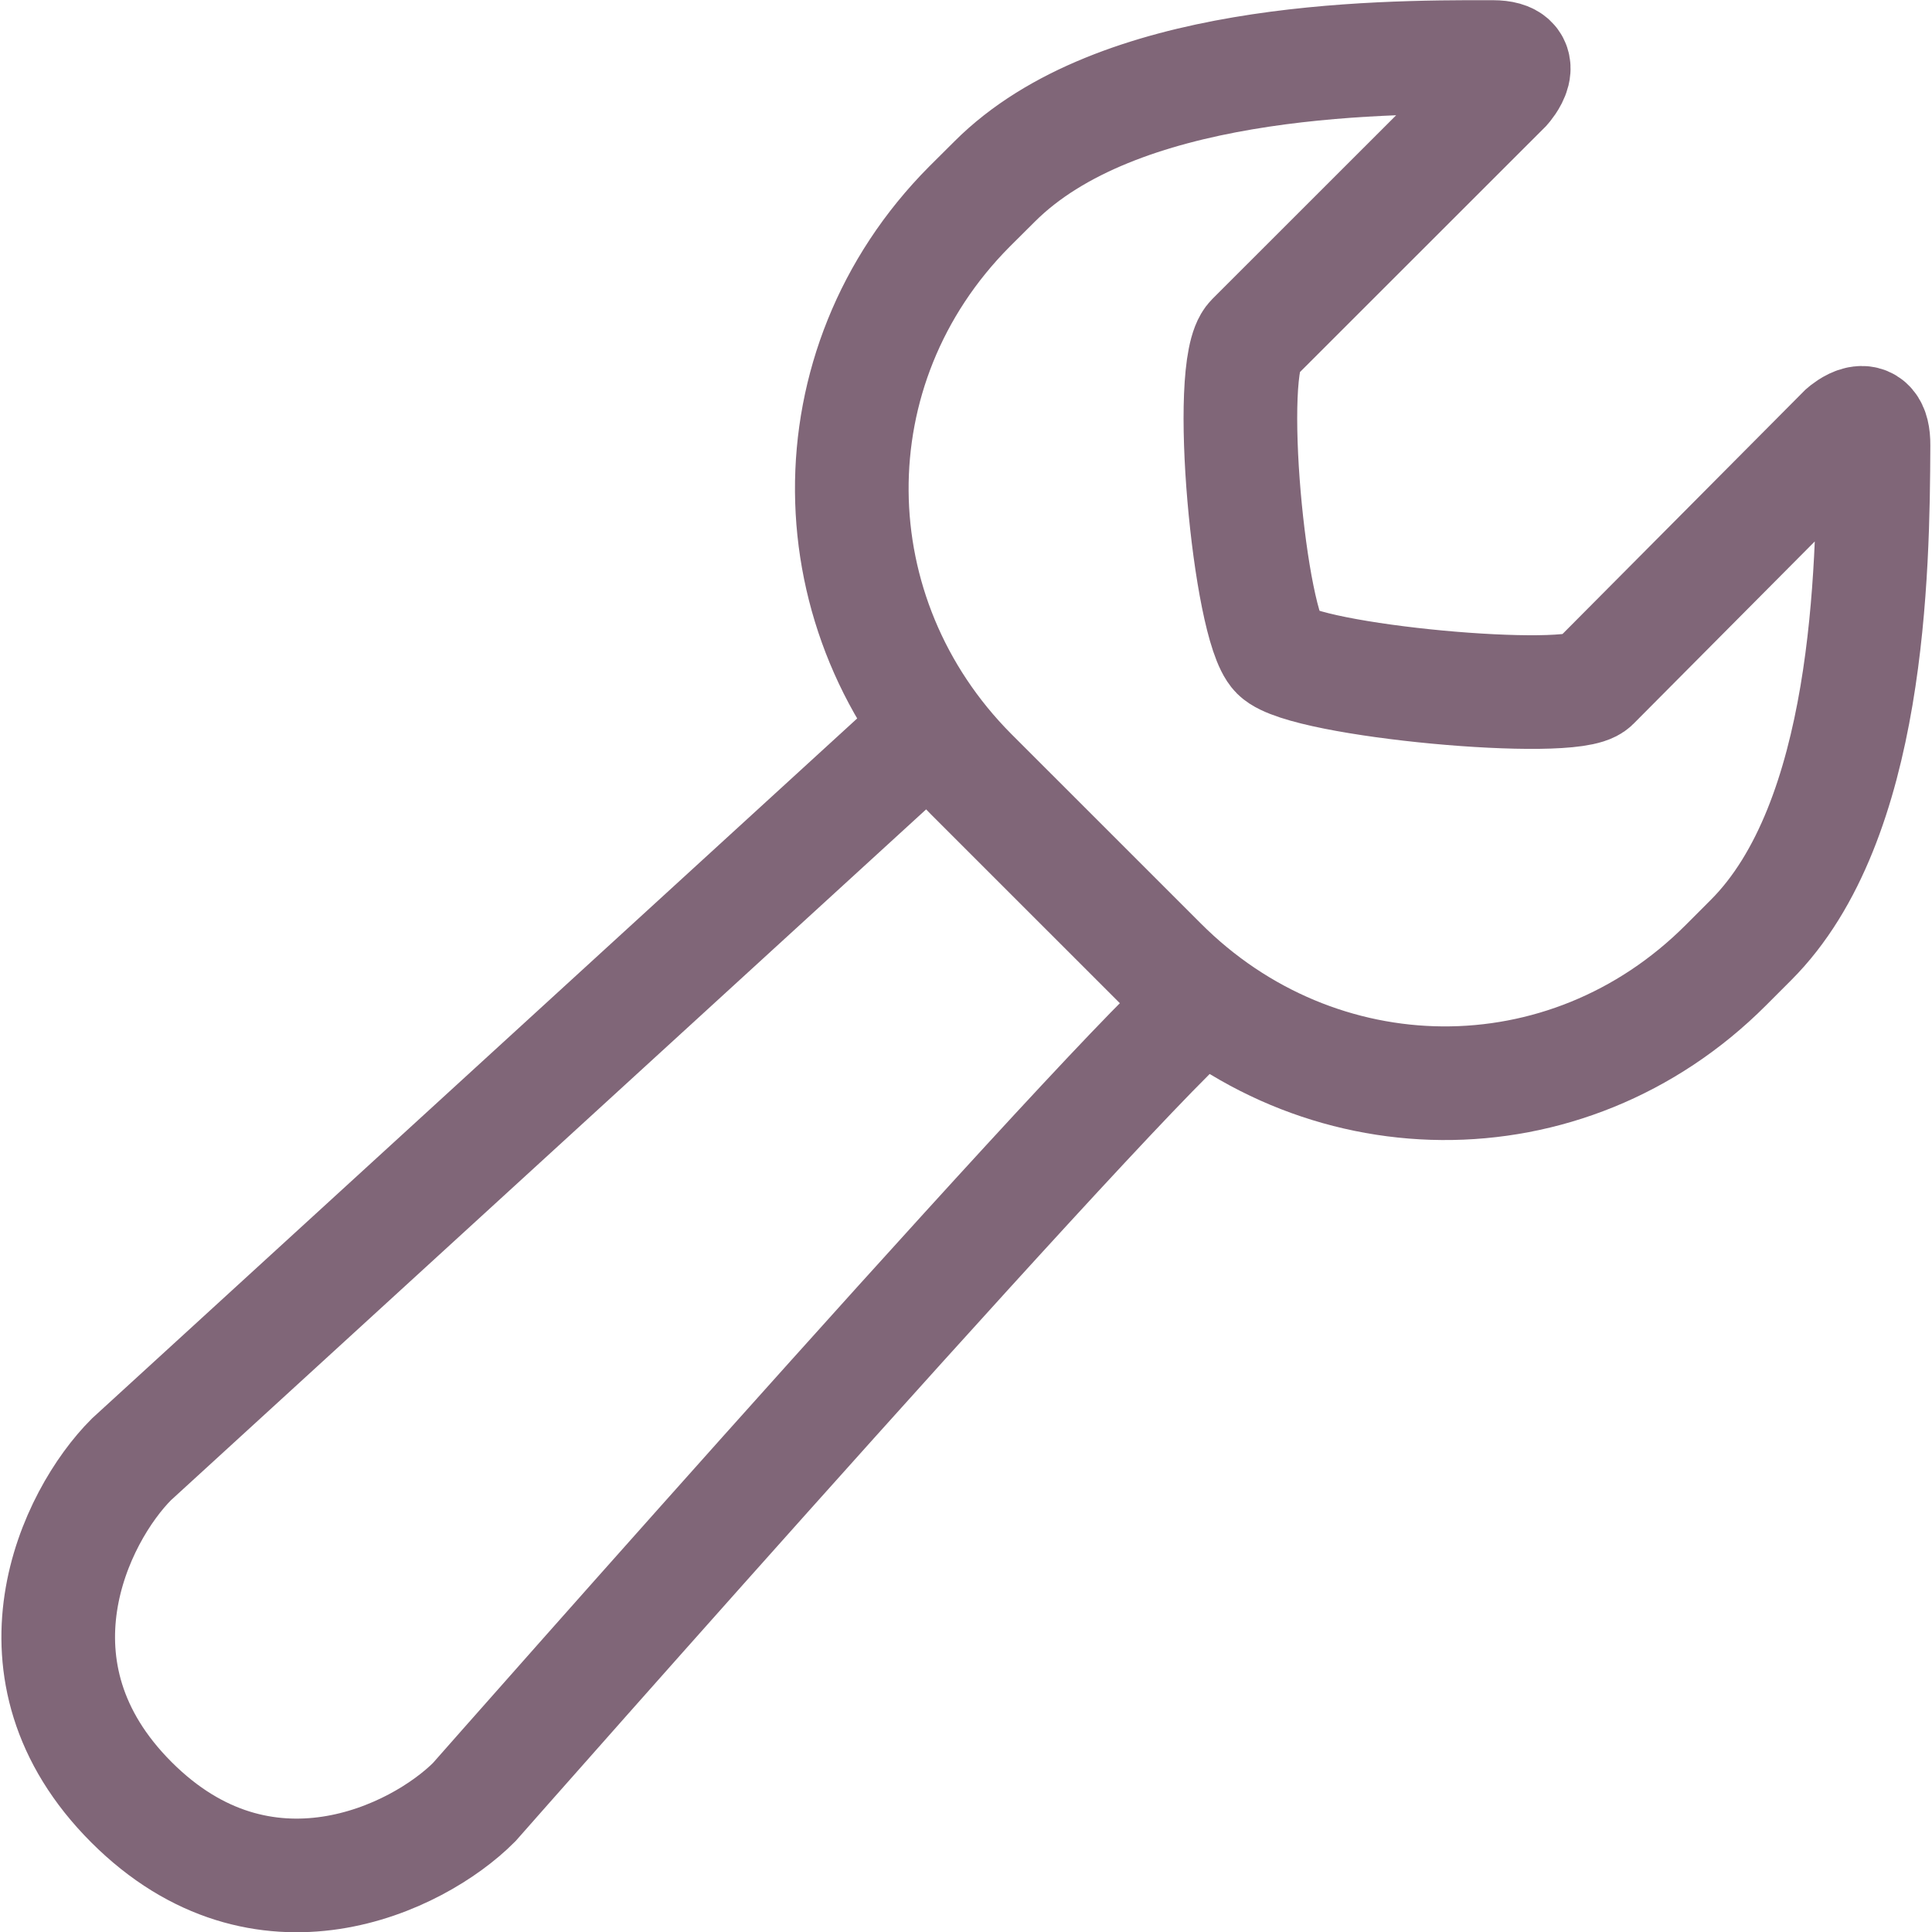
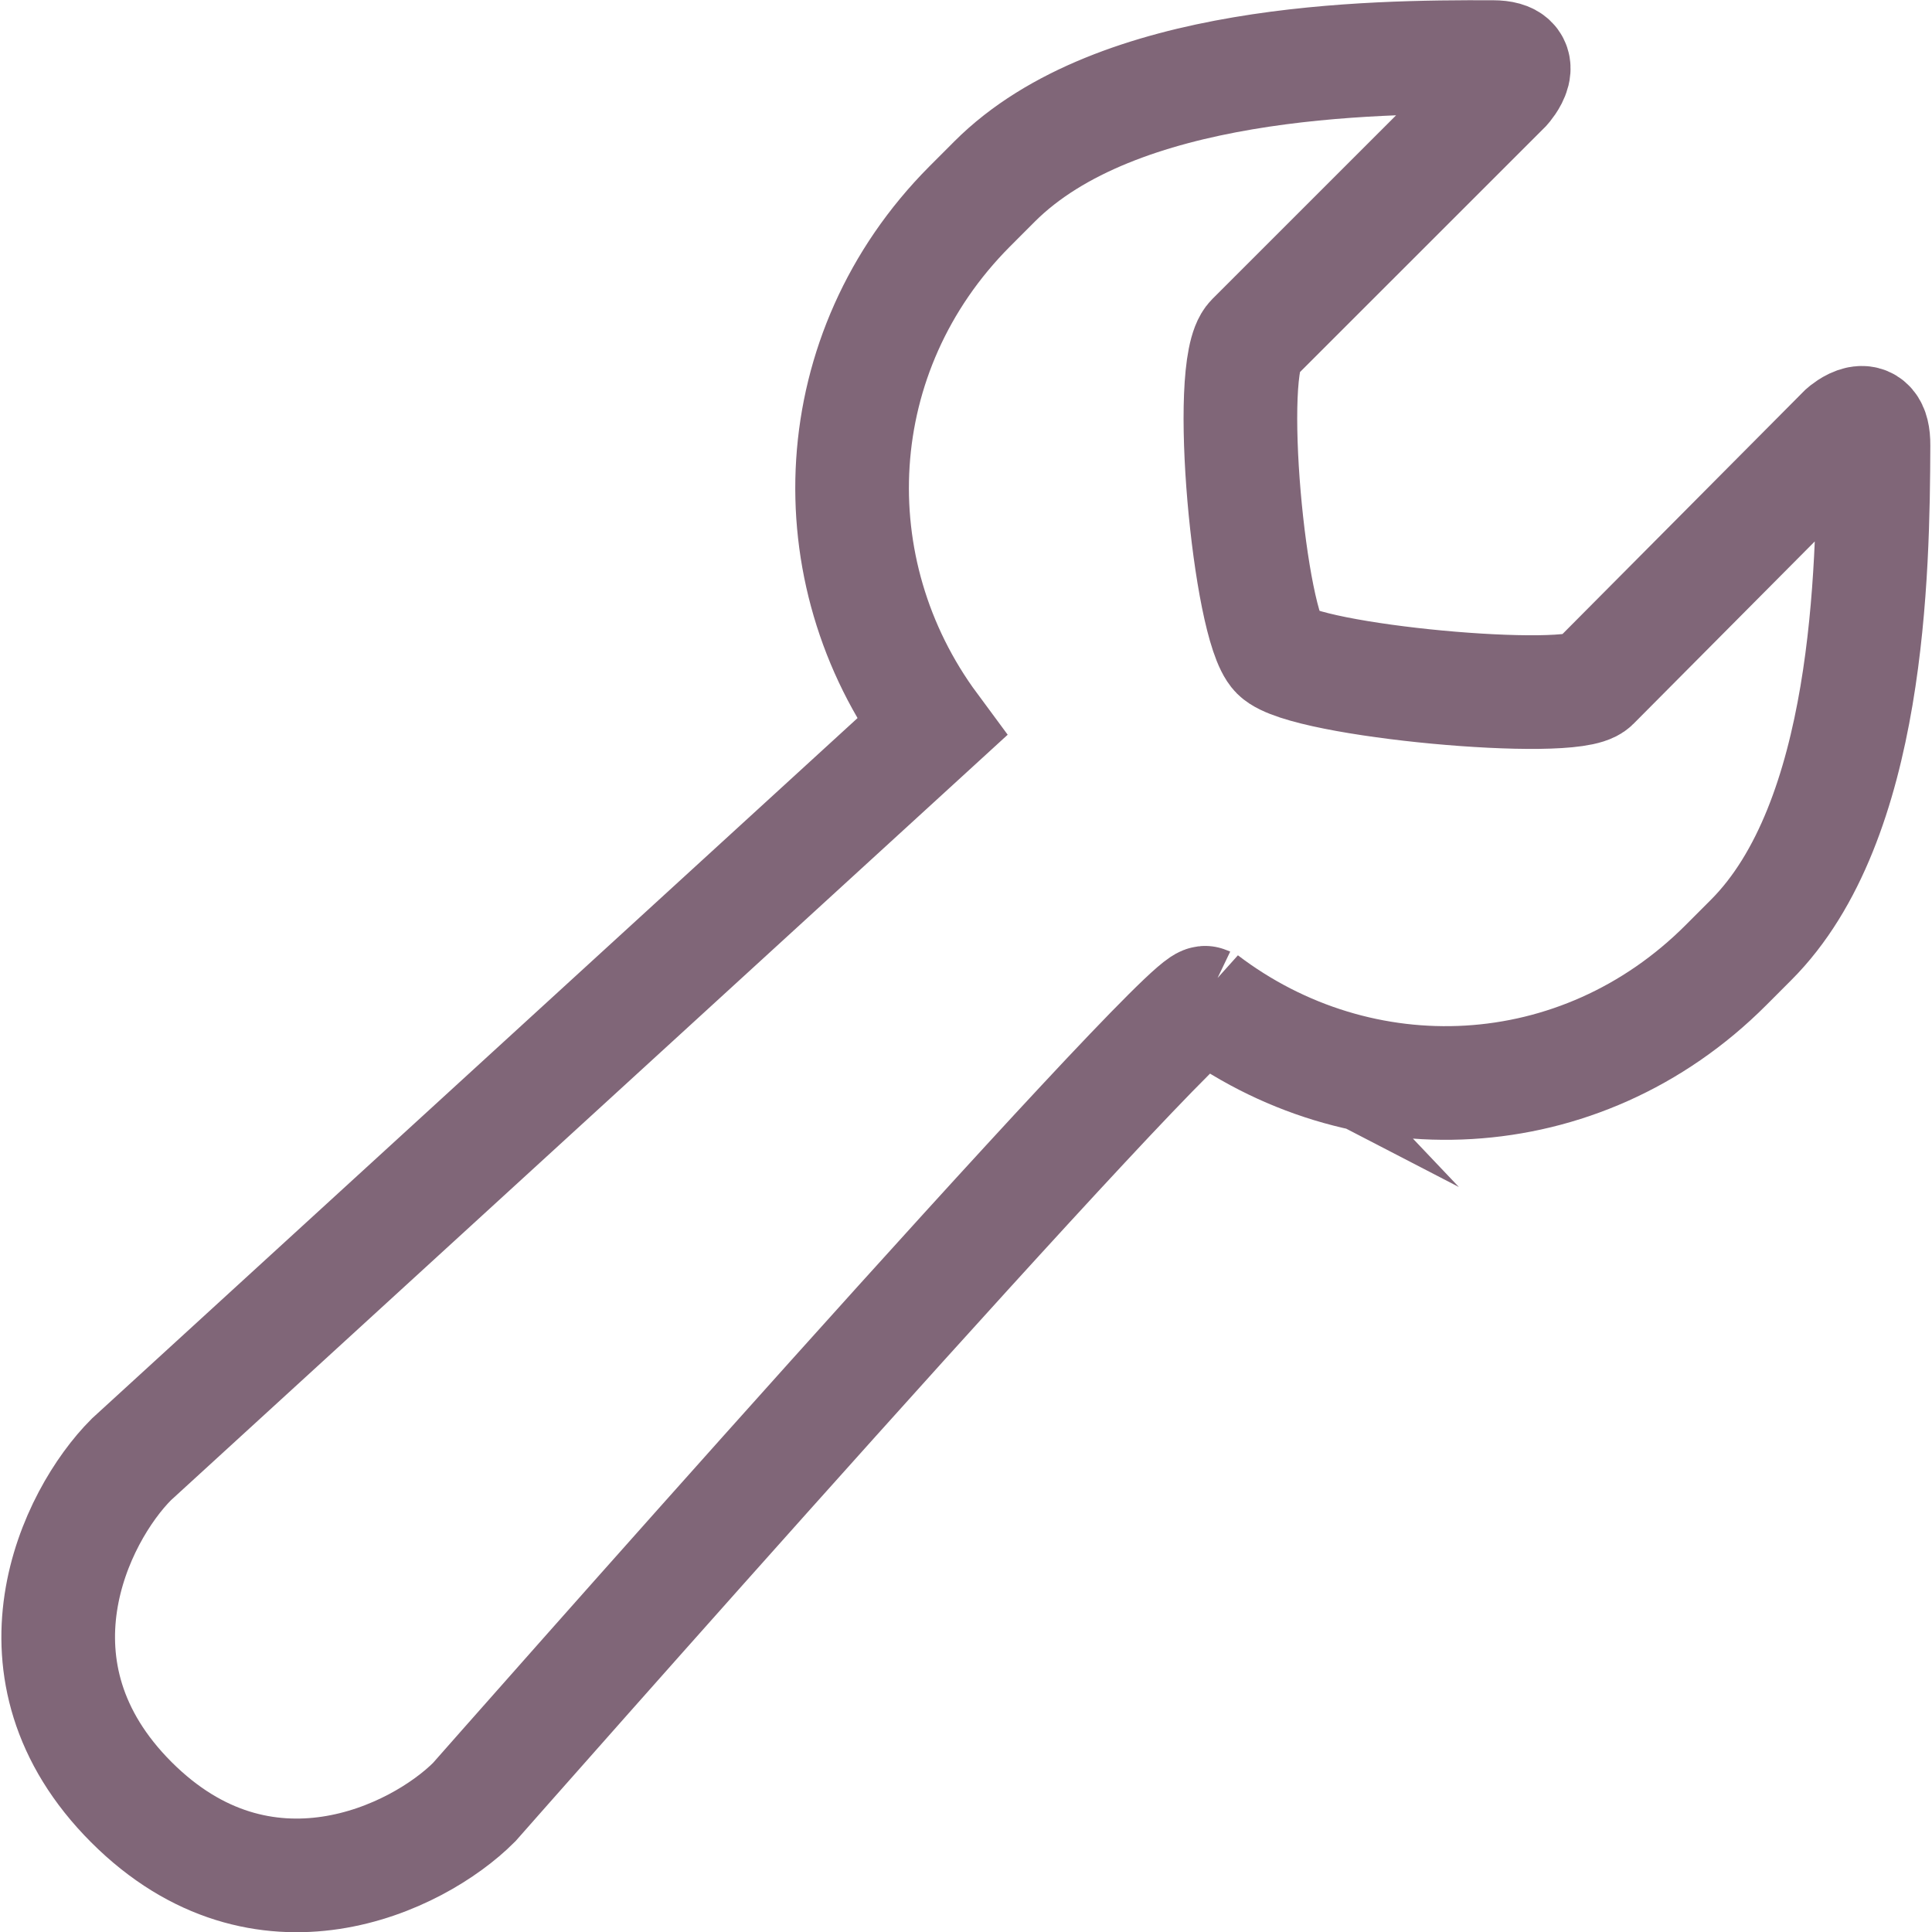
<svg xmlns="http://www.w3.org/2000/svg" enable-background="new 0 0 50 50" height="50px" id="Layer_1" version="1.1" viewBox="0 0 50 50" width="50px" xml:space="preserve">
  <defs id="defs11" />
  <rect fill="none" height="50" width="50" id="rect2" style="fill:none;fill-opacity:1" />
-   <g id="g822" transform="matrix(0.980289,0,0,0.980289,0.4522704,0.5375268)" style="stroke:#806678;stroke-opacity:1">
-     <path style="fill:none;fill-opacity:1;stroke:#806678;stroke-width:3;stroke-miterlimit:10;stroke-dasharray:none;stroke-opacity:1" id="path4" stroke-miterlimit="10" d="M 41.6,17.502 C 41.025,18.074 33.994,17.436 33.256,16.701 32.522,15.965 31.874,9.14 32.608,8.403 33.343,7.669 39.264,1.75 39.264,1.75 c 0,0 0.705,-0.79 -0.312,-0.793 C 35.677,0.945 29.019,1.019 25.795,4.246 L 25.13,4.908 c -4.202,4.229 -4.088,10.825 0.042,14.977 l 5.003,5.002 c 4.135,4.149 10.712,4.268 14.93,0.043 l 0.661,-0.662 c 3.125,-3.123 3.221,-9.725 3.234,-13.059 0.009,-1.063 -0.769,-0.377 -0.769,-0.377 0,0 -6.059,6.095 -6.631,6.67 z" />
-     <path style="fill:none;fill-opacity:1;stroke:#806678;stroke-width:3;stroke-miterlimit:10;stroke-dasharray:none;stroke-opacity:1" id="path6" stroke-miterlimit="10" d="M 24.293,18.508 3.008,37.98 c -1.498,1.5 -3.472,5.578 0,9.051 3.473,3.473 7.551,1.498 9.047,0 0,0 18.81,-21.347 19.315,-21.105" />
-   </g>
+   <path style="fill:none;fill-opacity:1;stroke:#806678;stroke-width:2.941;stroke-miterlimit:10;stroke-dasharray:none;stroke-opacity:1" d="M 38.637 1.477 C 35.426 1.465 28.899 1.536 25.738 4.699 L 25.088 5.35 C 21.354 9.108 21.108 14.766 24.109 18.824 L 3.4 37.77 C 1.932 39.24 -0.003 43.236 3.4 46.641 C 6.805 50.045 10.803 48.109 12.27 46.641 C 12.27 46.641 30.708 25.716 31.203 25.953 L 31.146 25.893 C 35.195 28.978 40.892 28.759 44.668 24.977 L 45.316 24.328 C 48.38 21.267 48.474 14.794 48.486 11.525 C 48.495 10.483 47.732 11.156 47.732 11.156 C 47.732 11.156 41.793 17.132 41.232 17.695 C 40.669 18.256 33.776 17.631 33.053 16.91 C 32.333 16.189 31.698 9.498 32.418 8.775 C 33.138 8.056 38.941 2.254 38.941 2.254 C 38.941 2.254 39.634 1.48 38.637 1.477 z " id="path4" />
</svg>
